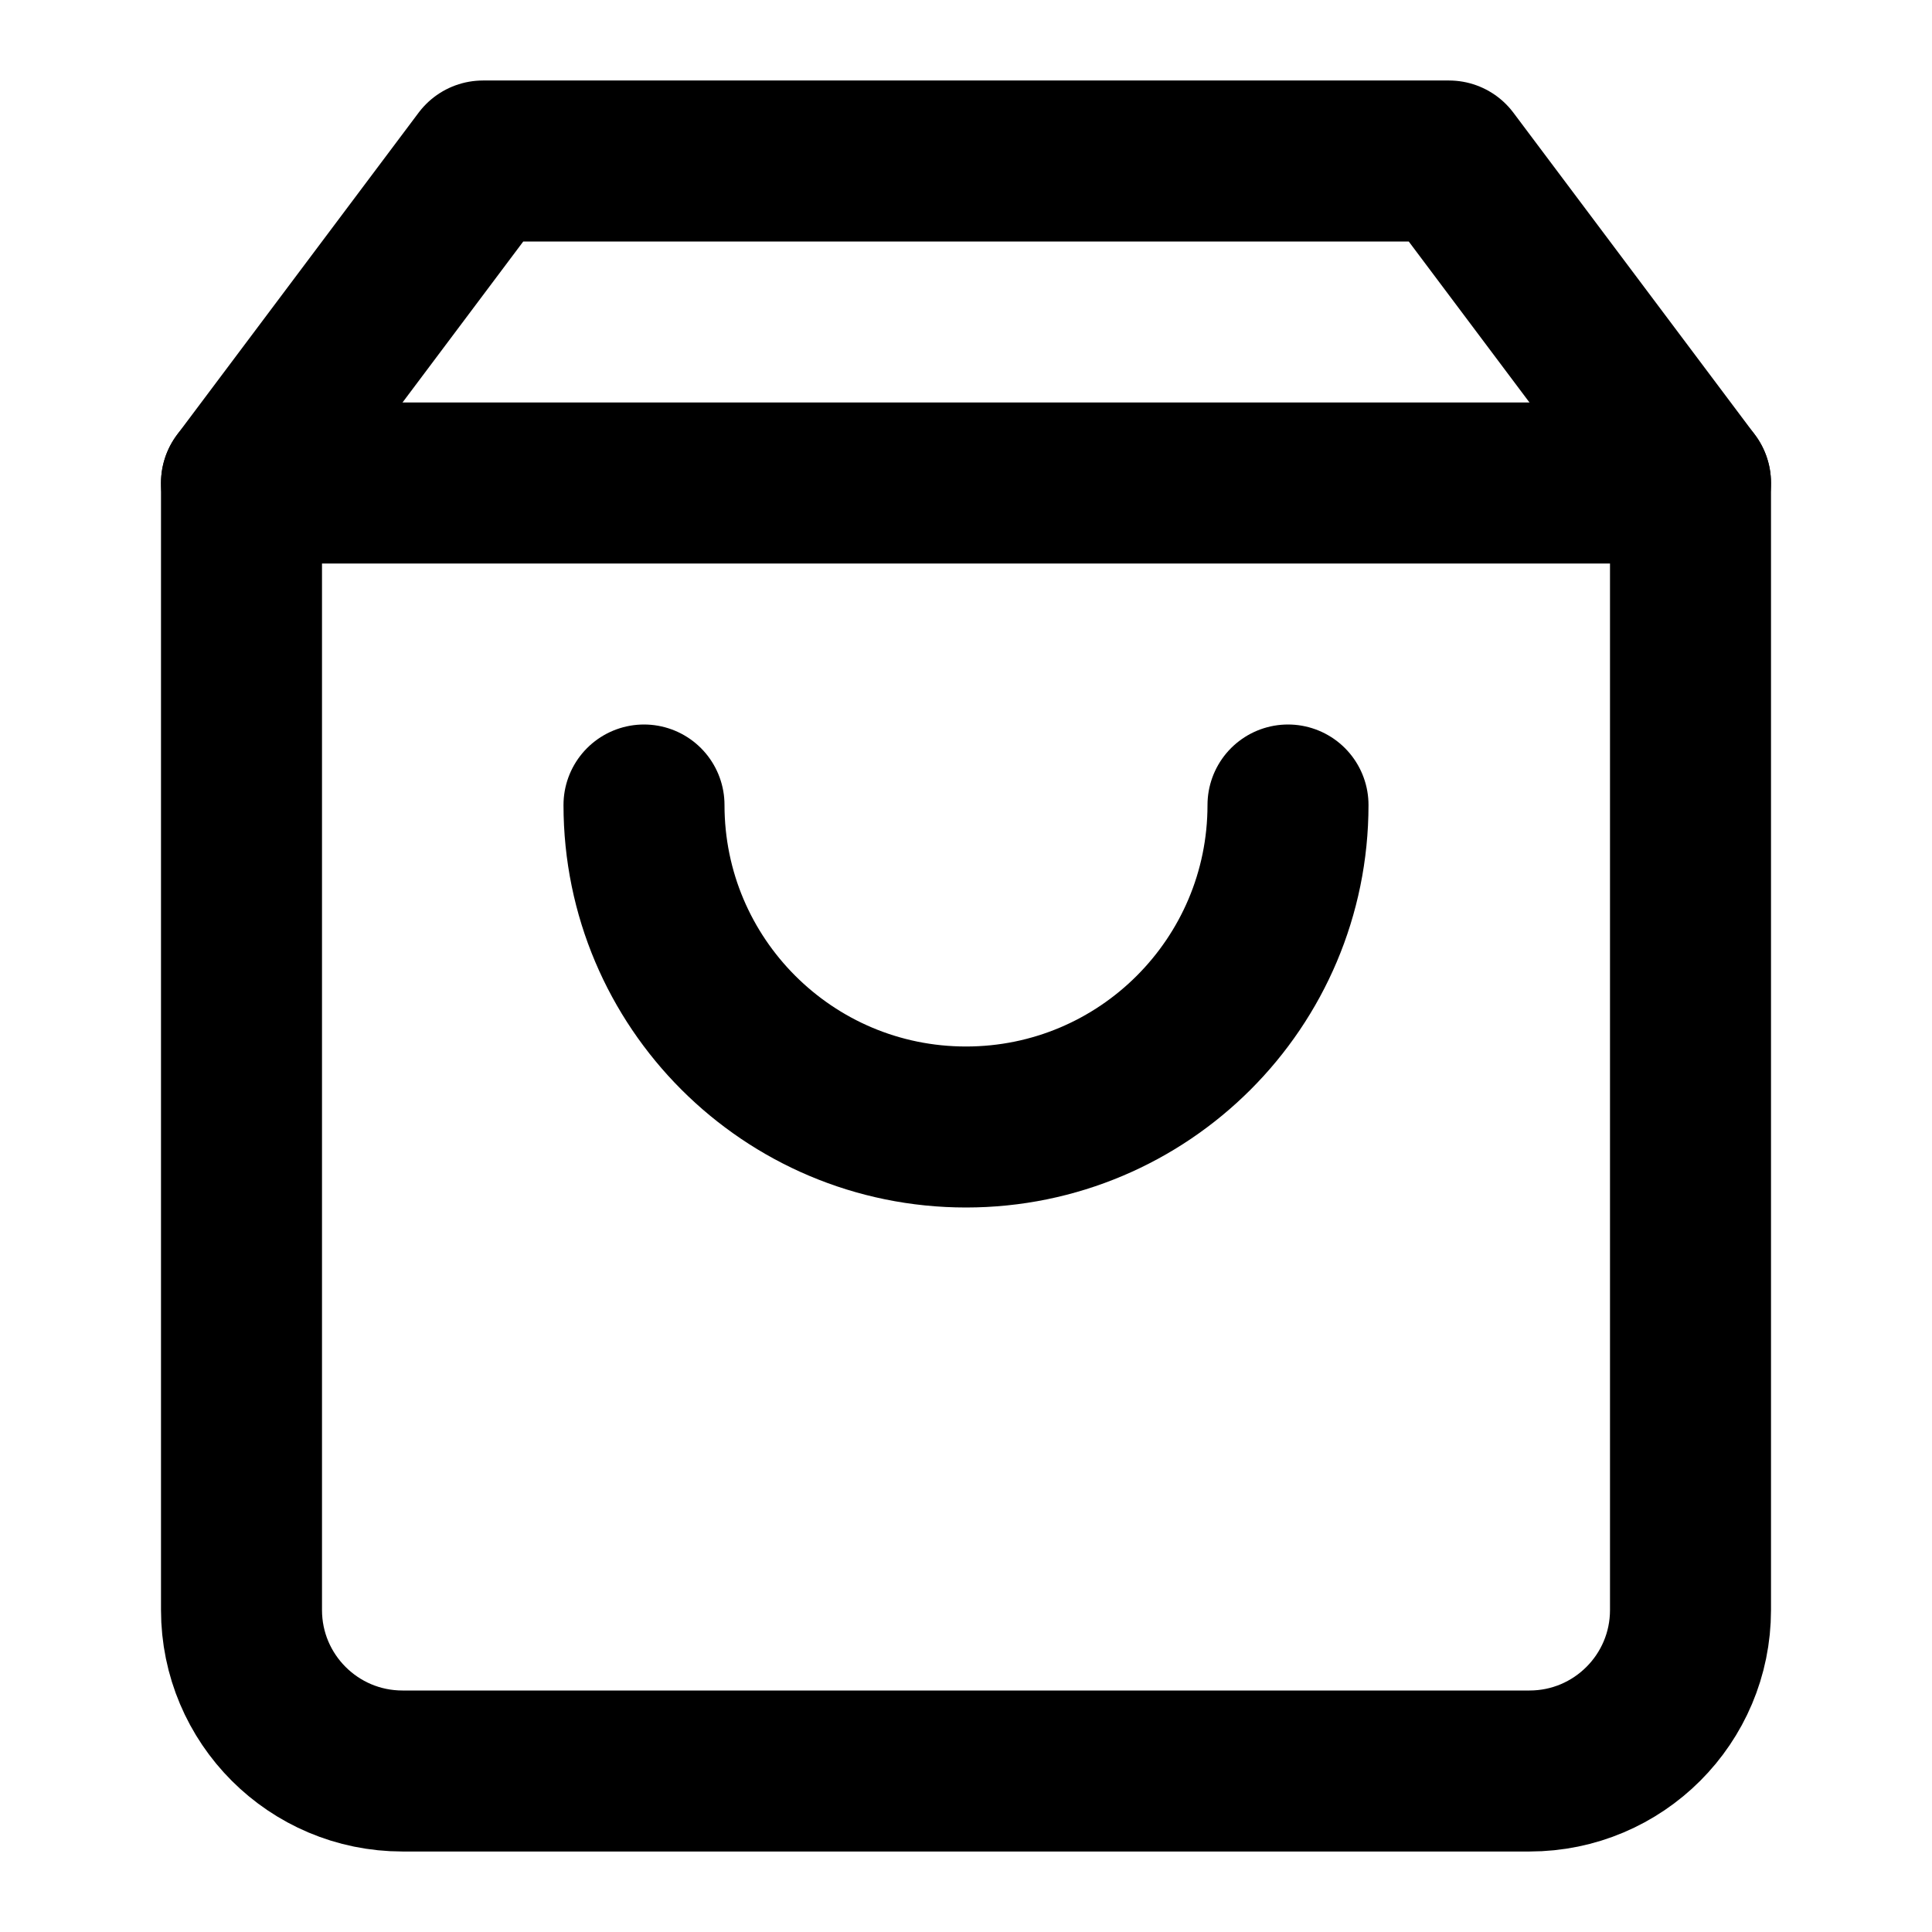
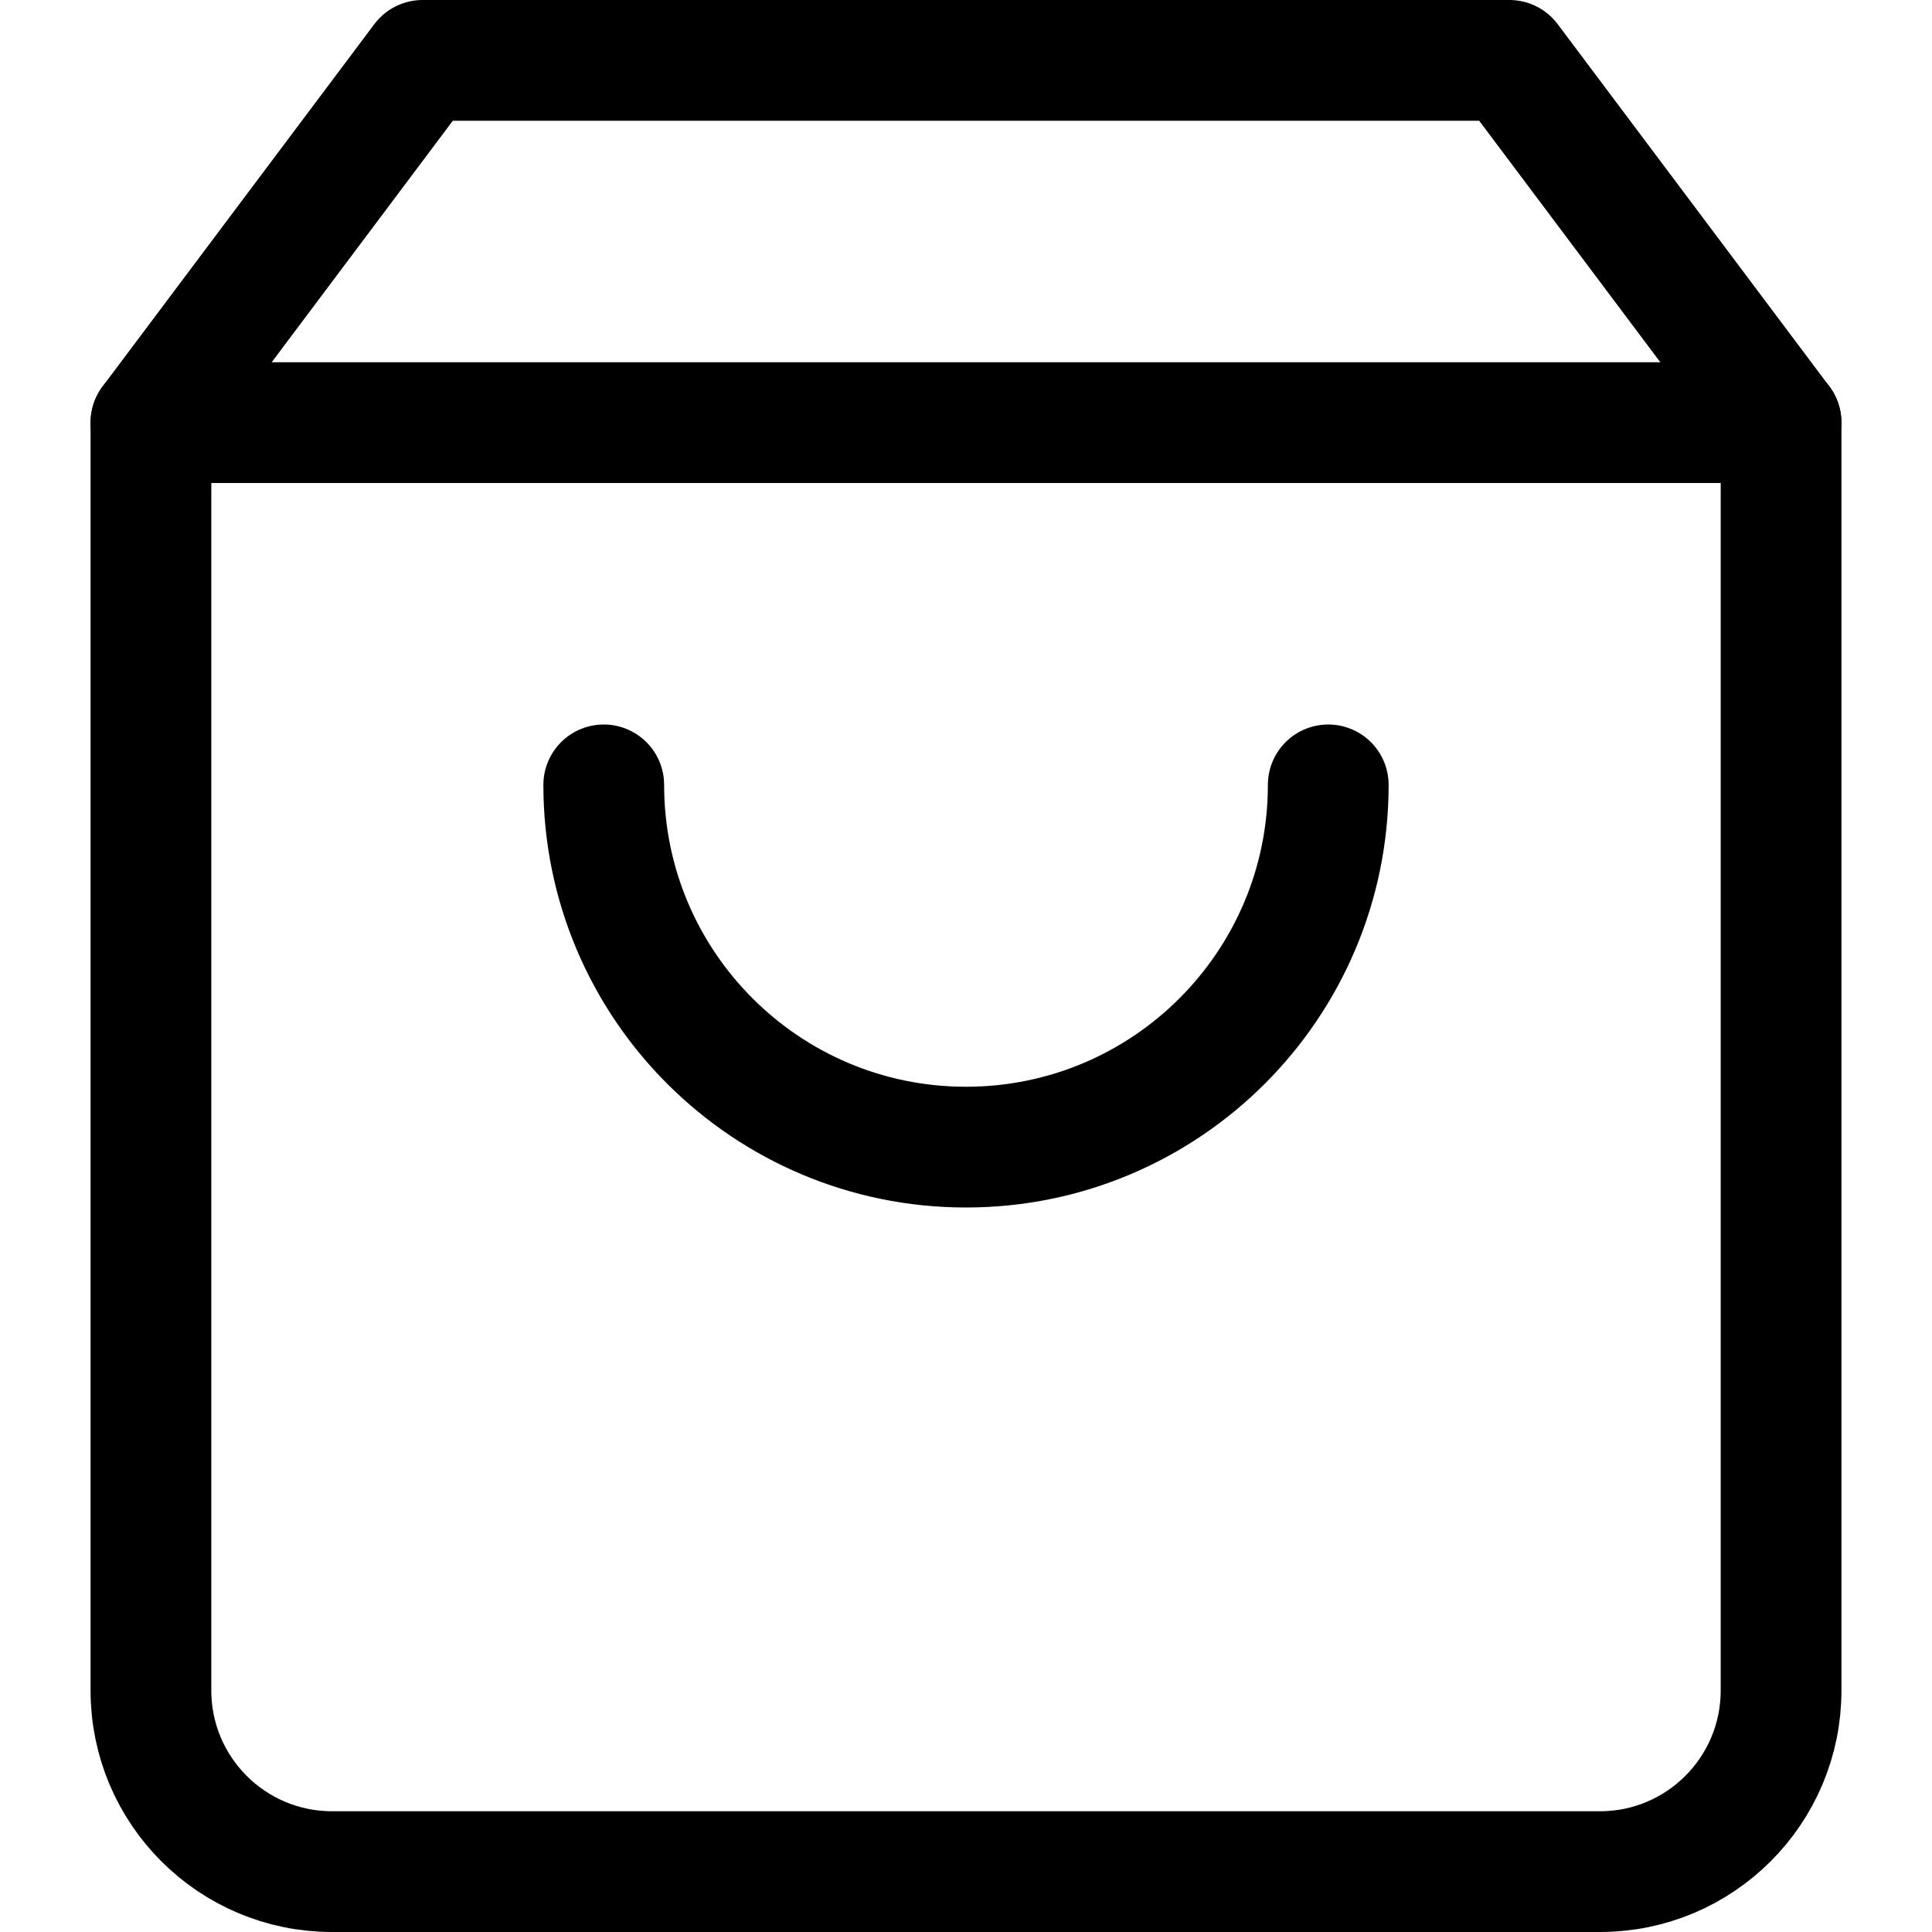
- <svg xmlns="http://www.w3.org/2000/svg" width="32" height="32" viewBox="0 0 24 24" fill="none" stroke="currentColor" stroke-width="2" stroke-linecap="round" stroke-linejoin="round" class="feather feather-shopping-bag">
-   <path d="M6 2L3 6v14a2 2 0 0 0 2 2h14a2 2 0 0 0 2-2V6l-3-4z" />
-   <line x1="3" y1="6" x2="21" y2="6" />
-   <path d="M16 10a4 4 0 0 1-8 0" />
+ <svg xmlns="http://www.w3.org/2000/svg" width="30" height="30" viewBox="0 0 29 32">
+   <g id="Icon_feather-shopping-bag" data-name="Icon feather-shopping-bag" transform="translate(-3.5 -2)">
+     <path id="Path_3" data-name="Path 3" d="M9,3,4.5,9V30a3,3,0,0,0,3,3h21a3,3,0,0,0,3-3V9L27,3Z" fill="none" stroke="#000" stroke-linecap="round" stroke-linejoin="round" stroke-width="2" />
+     <path id="Path_4" data-name="Path 4" d="M4.5,9h27" fill="none" stroke="#000" stroke-linecap="round" stroke-linejoin="round" stroke-width="2" />
+     <path id="Path_5" data-name="Path 5" d="M24,15a6,6,0,0,1-12,0" fill="none" stroke="#000" stroke-linecap="round" stroke-linejoin="round" stroke-width="2" />
+   </g>
</svg>
